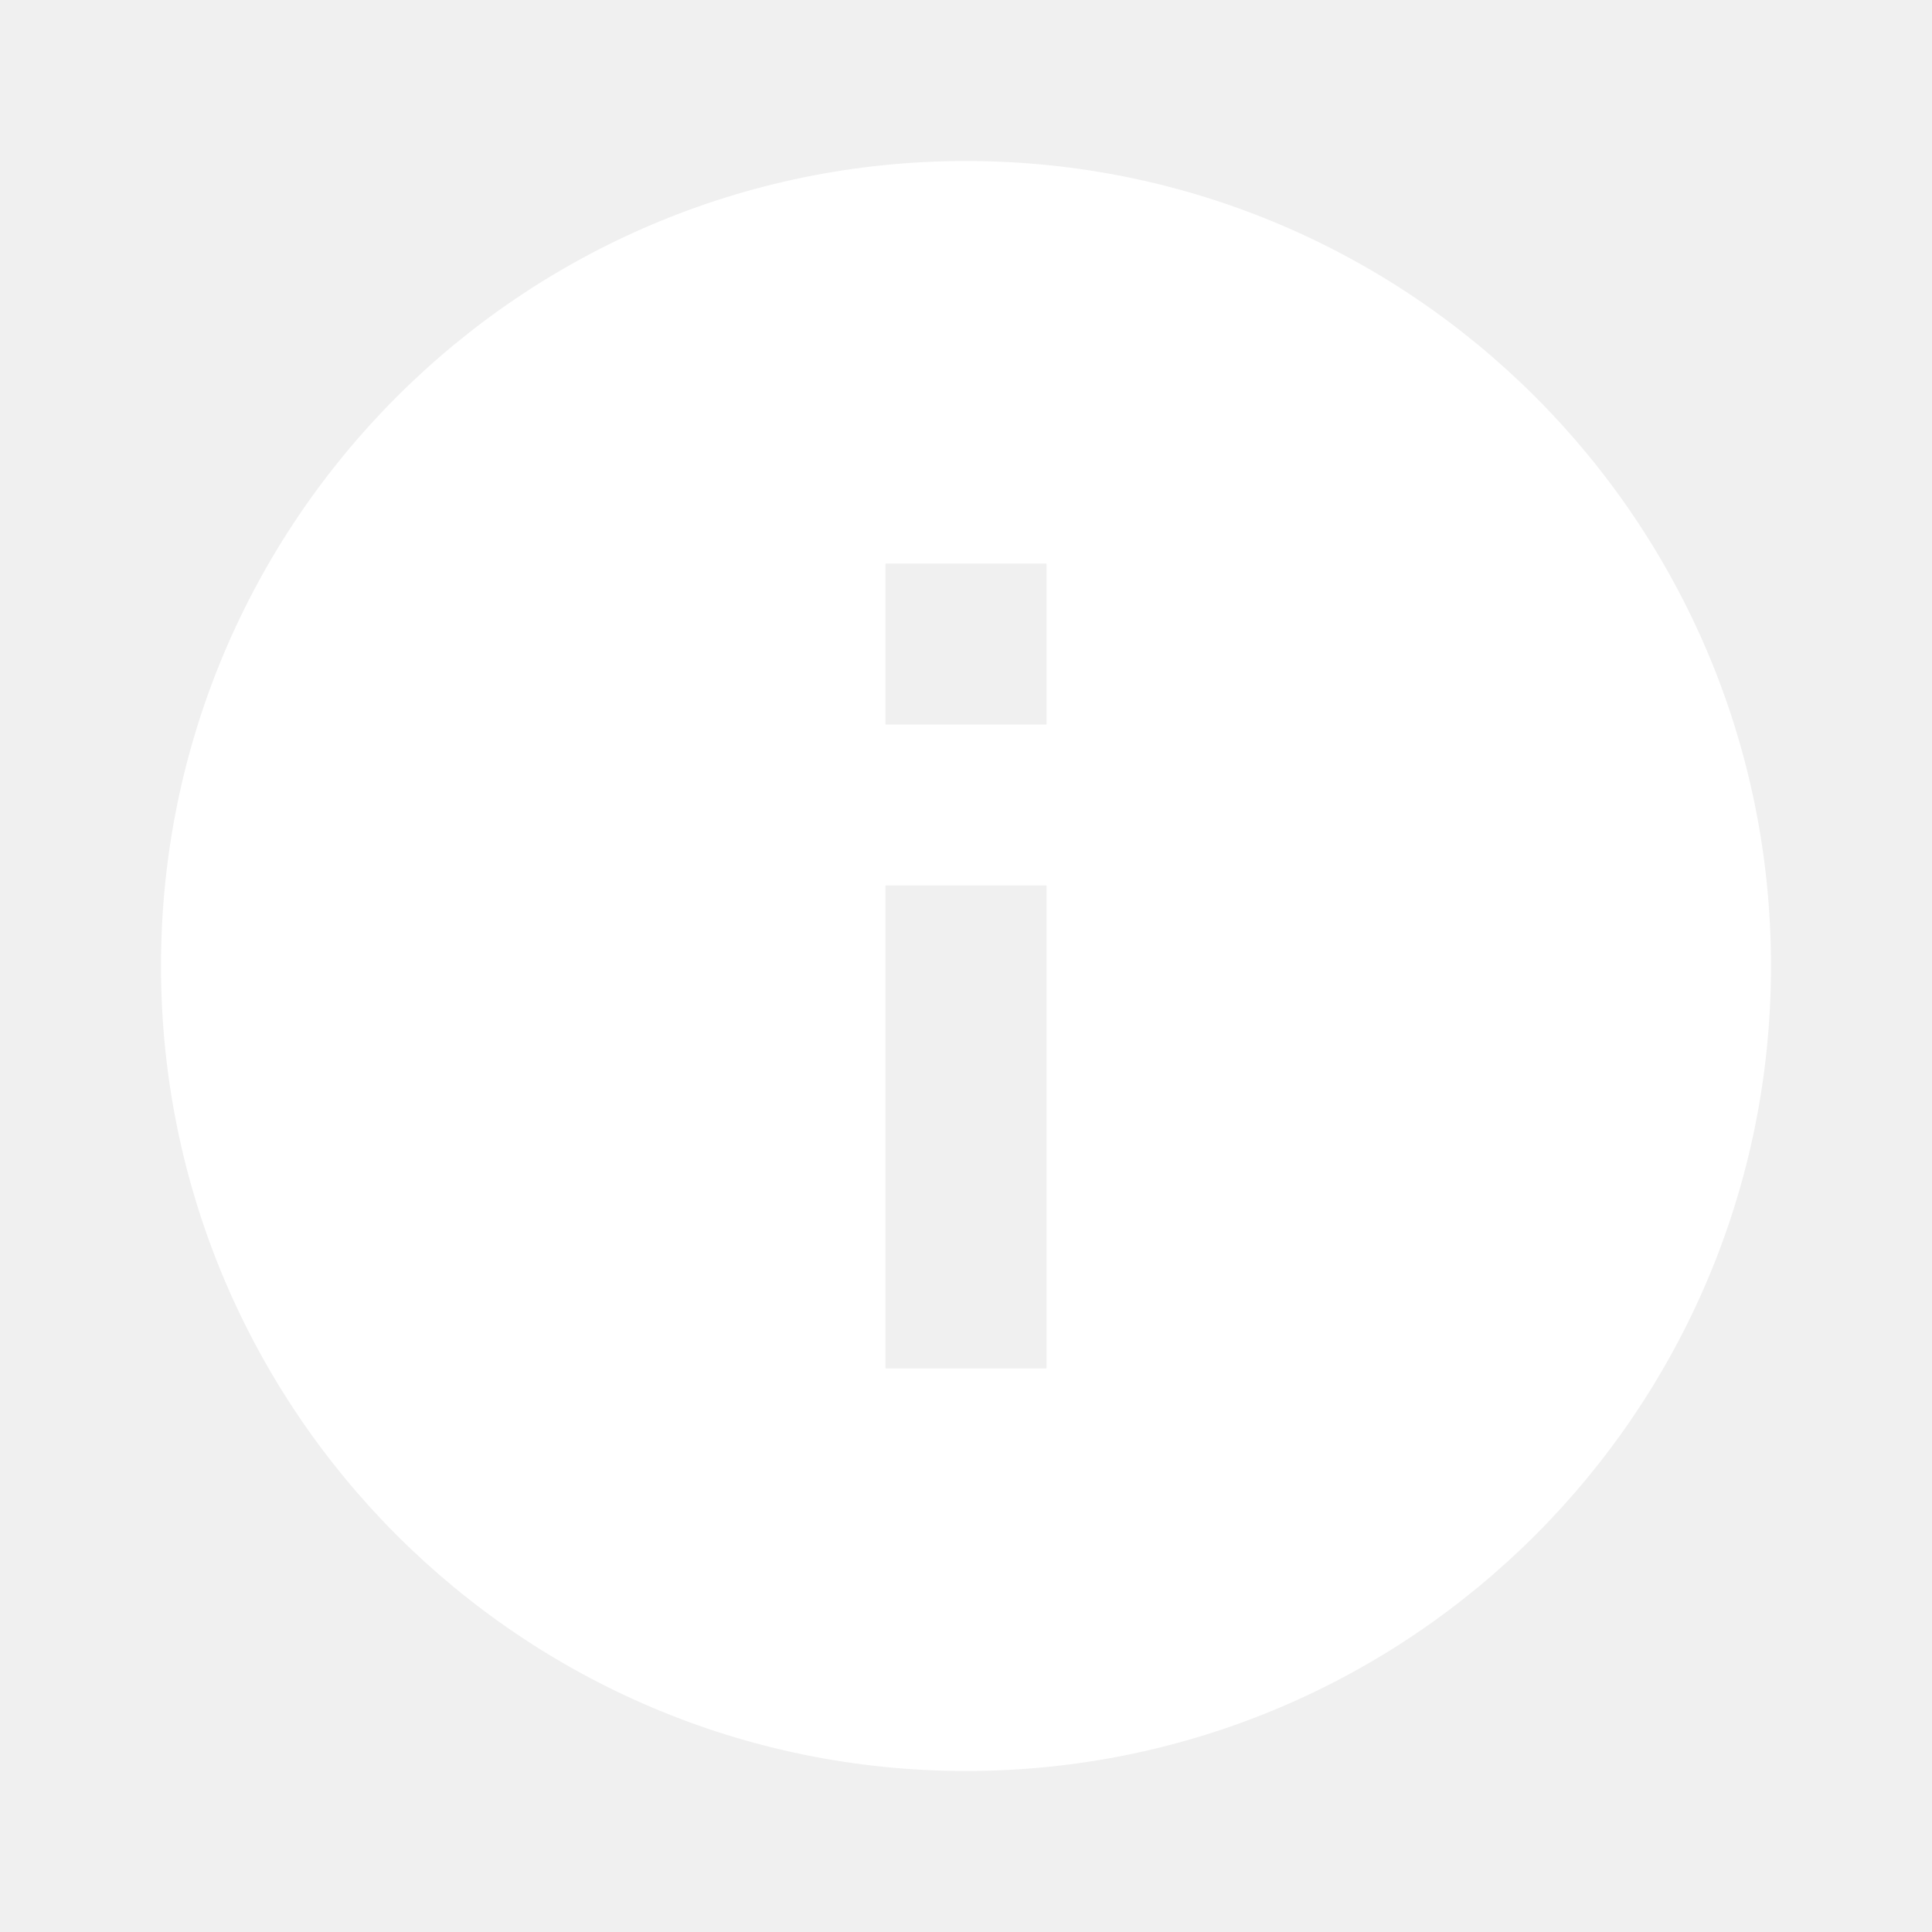
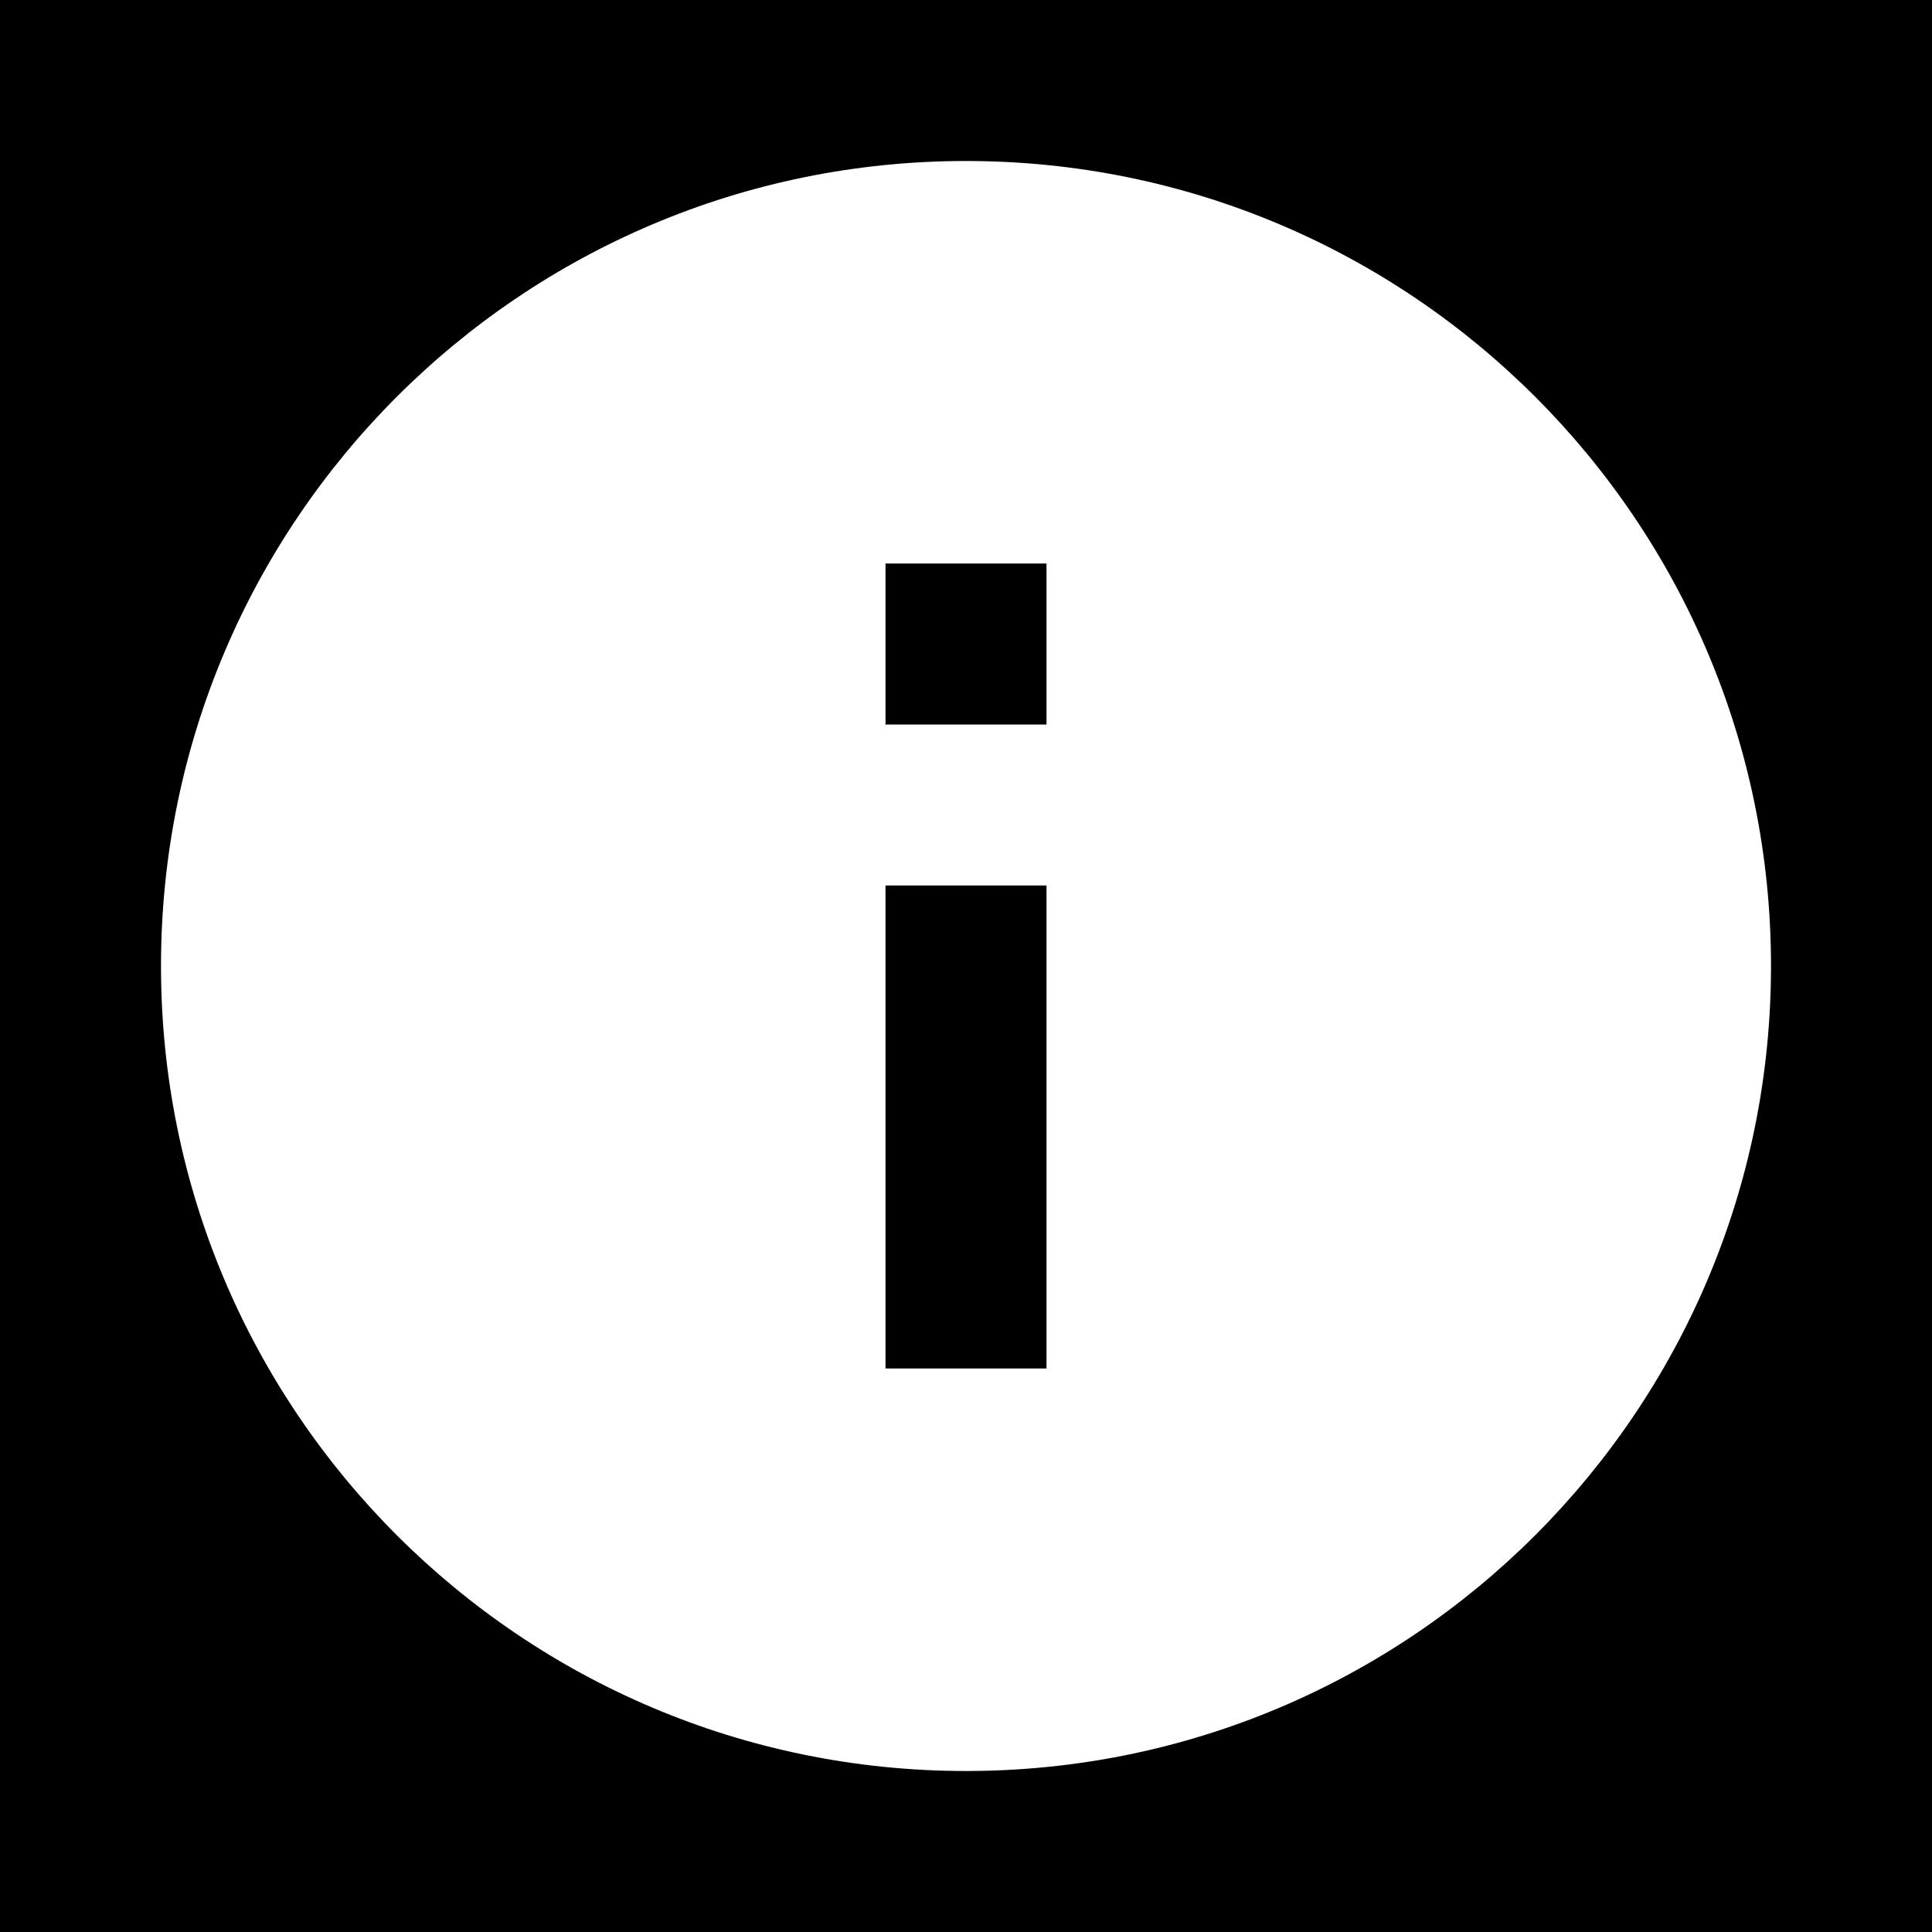
<svg xmlns="http://www.w3.org/2000/svg" width="24" height="24" viewBox="0 0 24 24">
  <defs>
-     <style>.a{fill:none;}.b{fill:#fff;}</style>
+     <style>.b{fill:#fff;}</style>
  </defs>
  <path class="a" d="M0,0H24V24H0Z" />
  <path class="b" d="M12,2A10,10,0,1,0,22,12,10,10,0,0,0,12,2Zm1,15H11V11h2Zm0-8H11V7h2Z" />
</svg>
